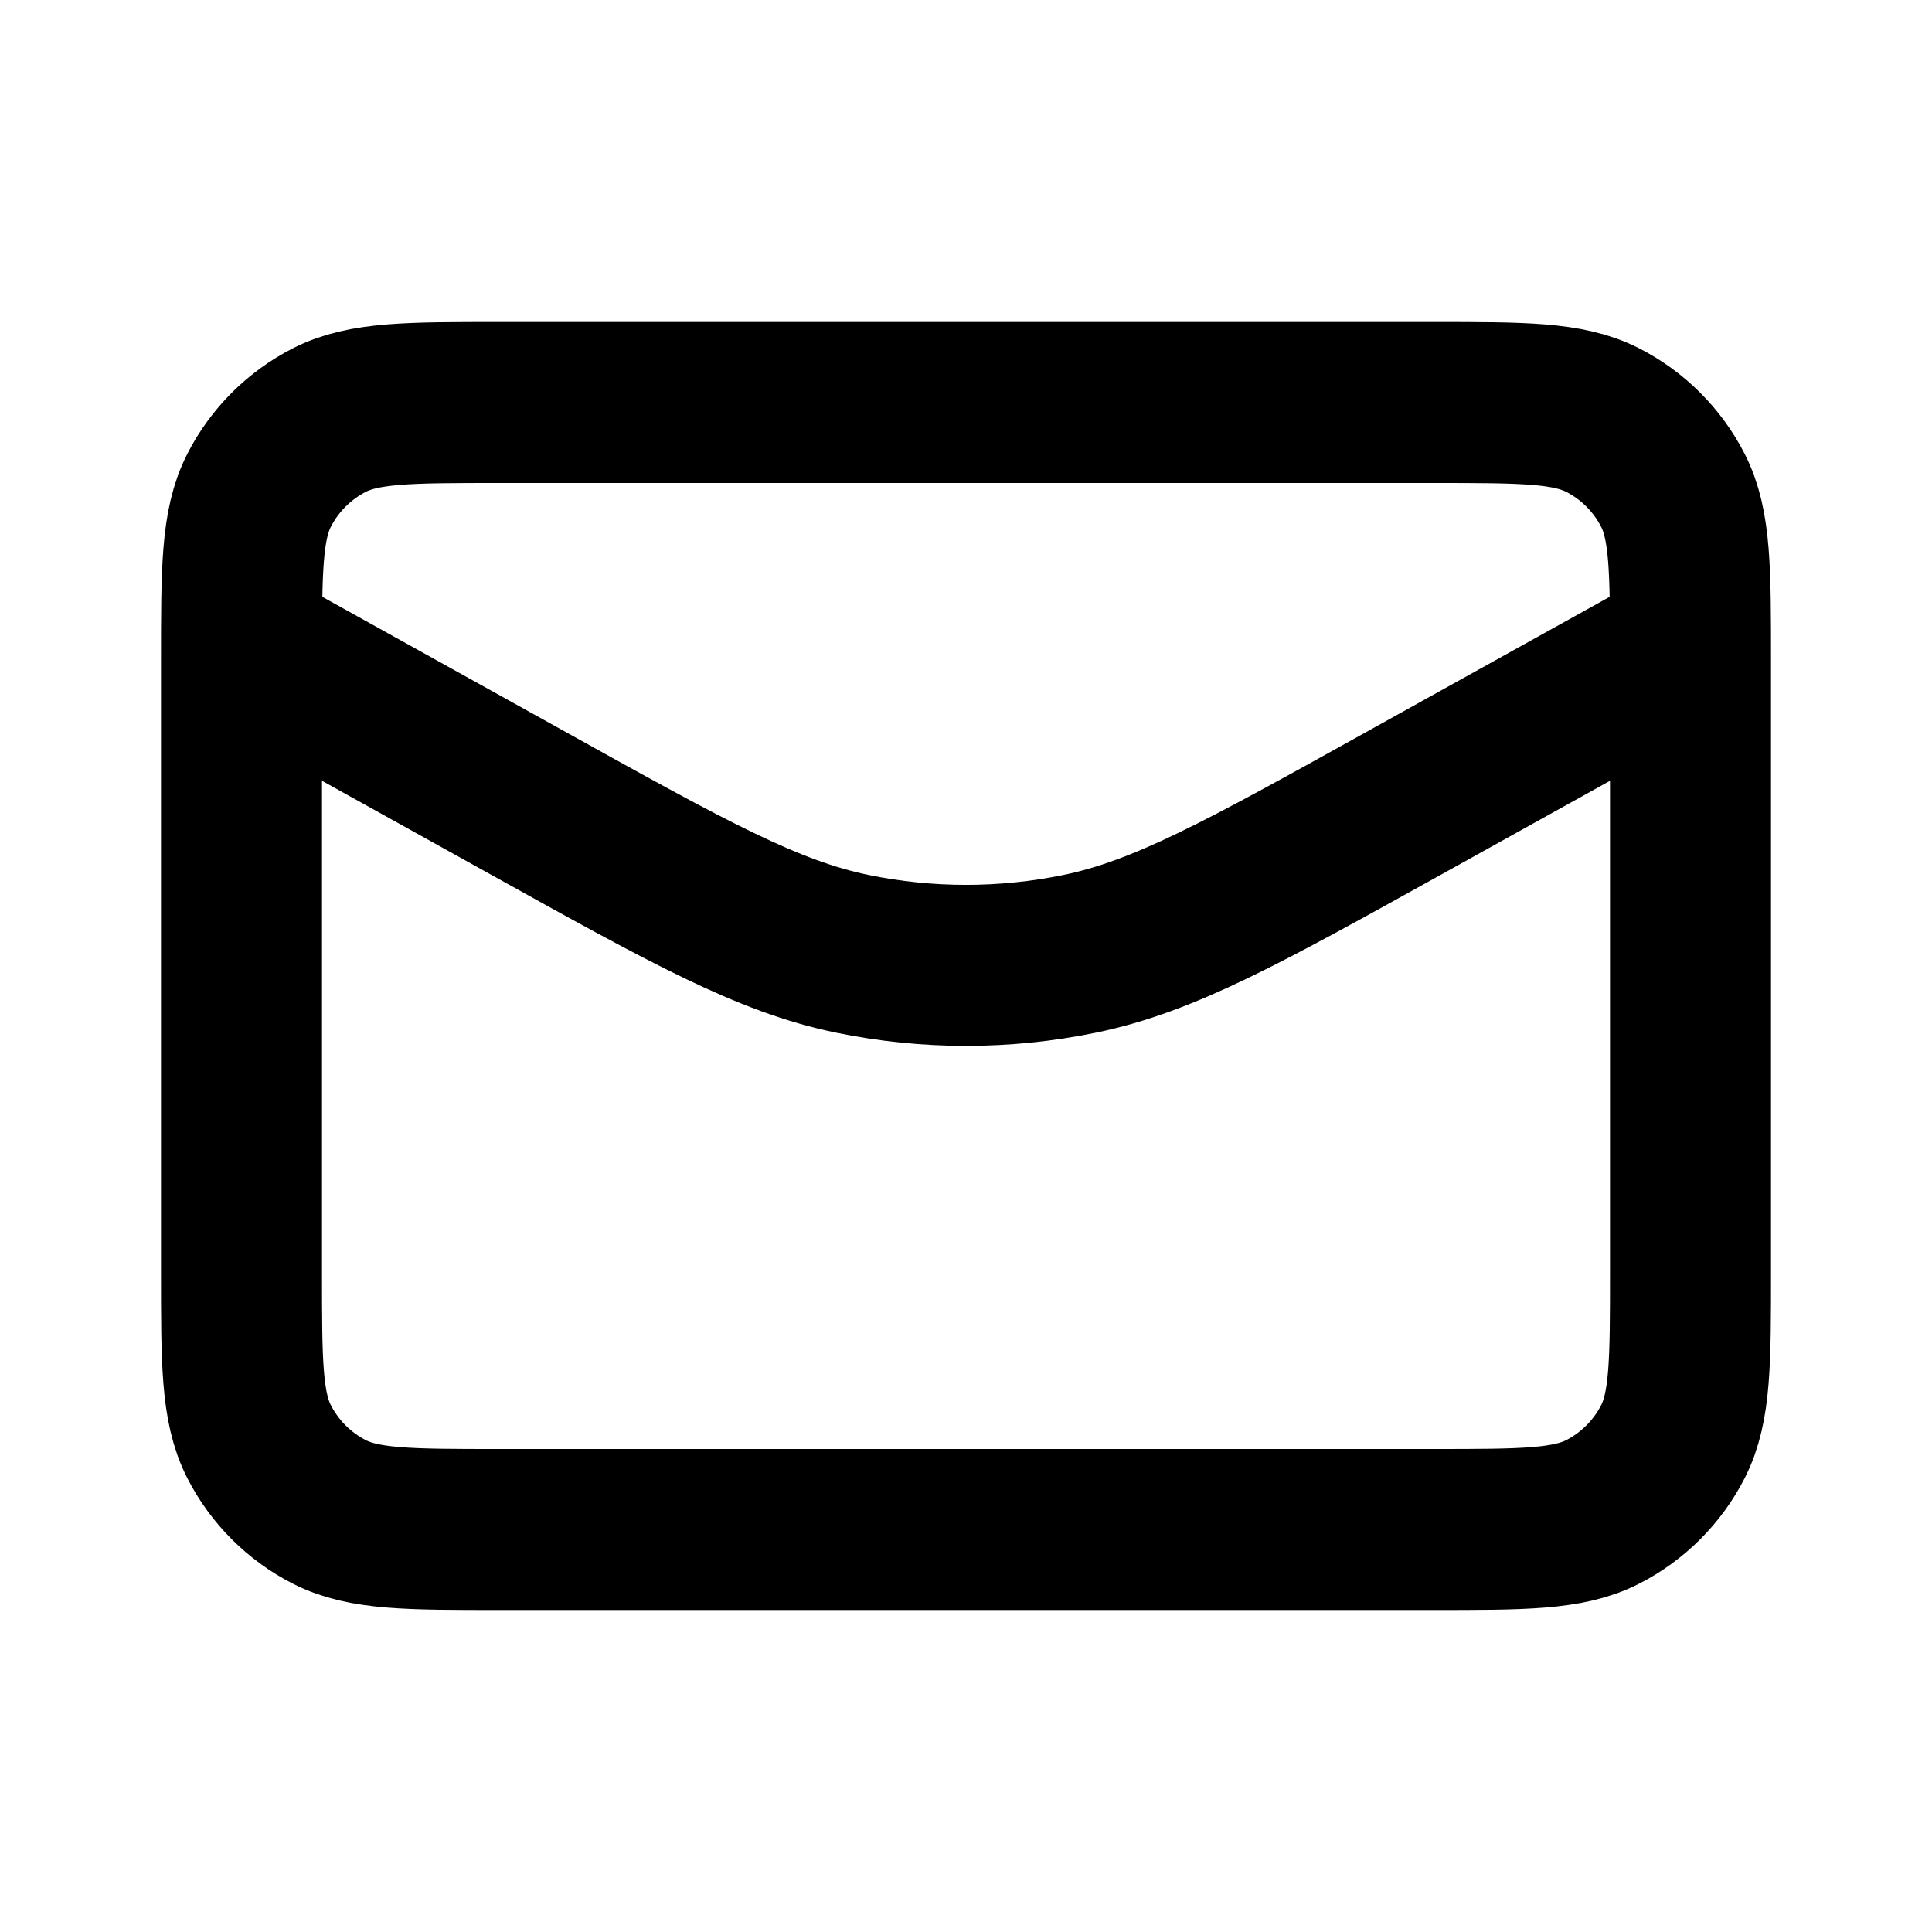
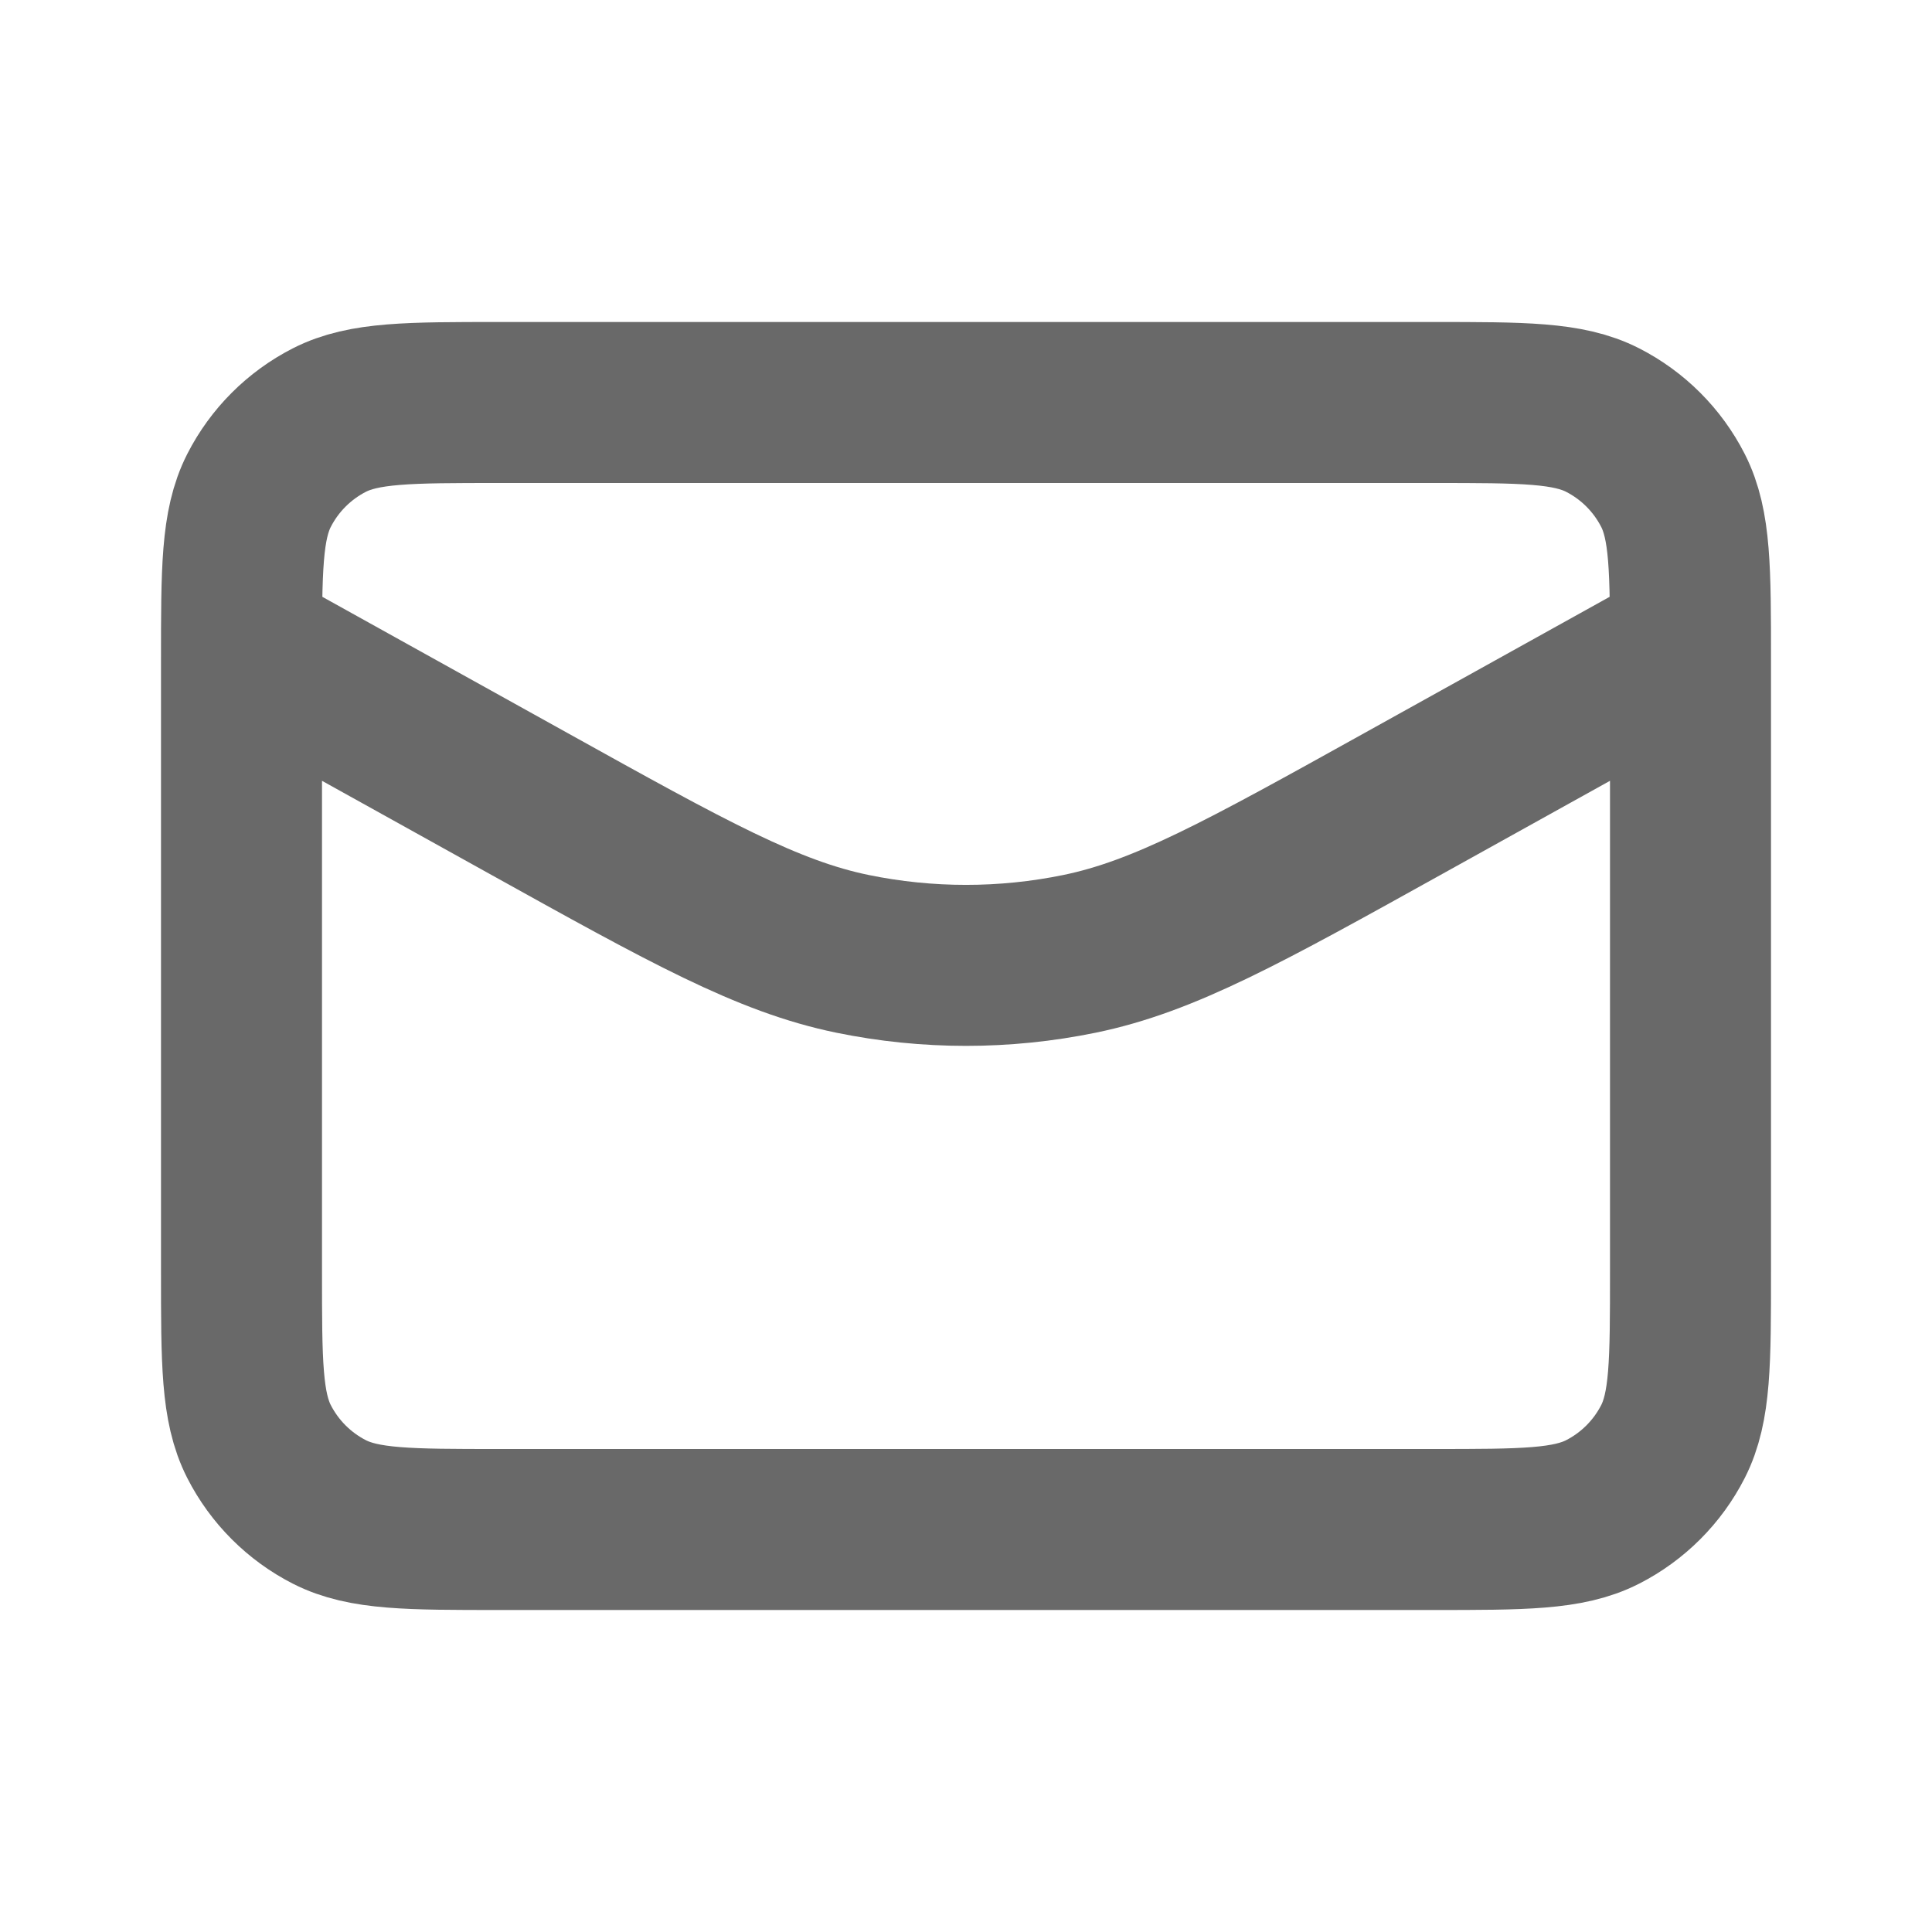
<svg xmlns="http://www.w3.org/2000/svg" width="800px" height="800px" viewBox="0 0 24 24" fill="none">
-   <path d="M21 8L17.439 9.978C15.454 11.081 14.461 11.633 13.41 11.849C12.48 12.04 11.52 12.04 10.59 11.849C9.539 11.633 8.546 11.081 6.561 9.978L3 8M6.2 19H17.8C18.92 19 19.48 19 19.908 18.782C20.284 18.59 20.59 18.284 20.782 17.908C21 17.48 21 16.92 21 15.8V8.2C21 7.08 21 6.52 20.782 6.092C20.59 5.716 20.284 5.41 19.908 5.218C19.48 5 18.92 5 17.8 5H6.2C5.08 5 4.52 5 4.092 5.218C3.716 5.41 3.41 5.716 3.218 6.092C3 6.52 3 7.08 3 8.2V15.8C3 16.92 3 17.48 3.218 17.908C3.41 18.284 3.716 18.59 4.092 18.782C4.52 19 5.08 19 6.2 19Z" stroke="#000000" stroke-width="2" stroke-linecap="round" stroke-linejoin="round" />
+   <path d="M21 8L17.439 9.978C15.454 11.081 14.461 11.633 13.41 11.849C12.48 12.04 11.52 12.04 10.59 11.849C9.539 11.633 8.546 11.081 6.561 9.978L3 8M6.2 19H17.8C18.92 19 19.48 19 19.908 18.782C20.284 18.59 20.59 18.284 20.782 17.908C21 17.48 21 16.92 21 15.8V8.2C21 7.08 21 6.52 20.782 6.092C20.59 5.716 20.284 5.41 19.908 5.218C19.48 5 18.92 5 17.8 5H6.2C5.08 5 4.52 5 4.092 5.218C3.716 5.41 3.41 5.716 3.218 6.092C3 6.52 3 7.08 3 8.2V15.8C3 16.92 3 17.48 3.218 17.908C3.41 18.284 3.716 18.59 4.092 18.782C4.52 19 5.08 19 6.2 19Z" stroke="#696969" stroke-width="2" stroke-linecap="round" stroke-linejoin="round" />
</svg>
